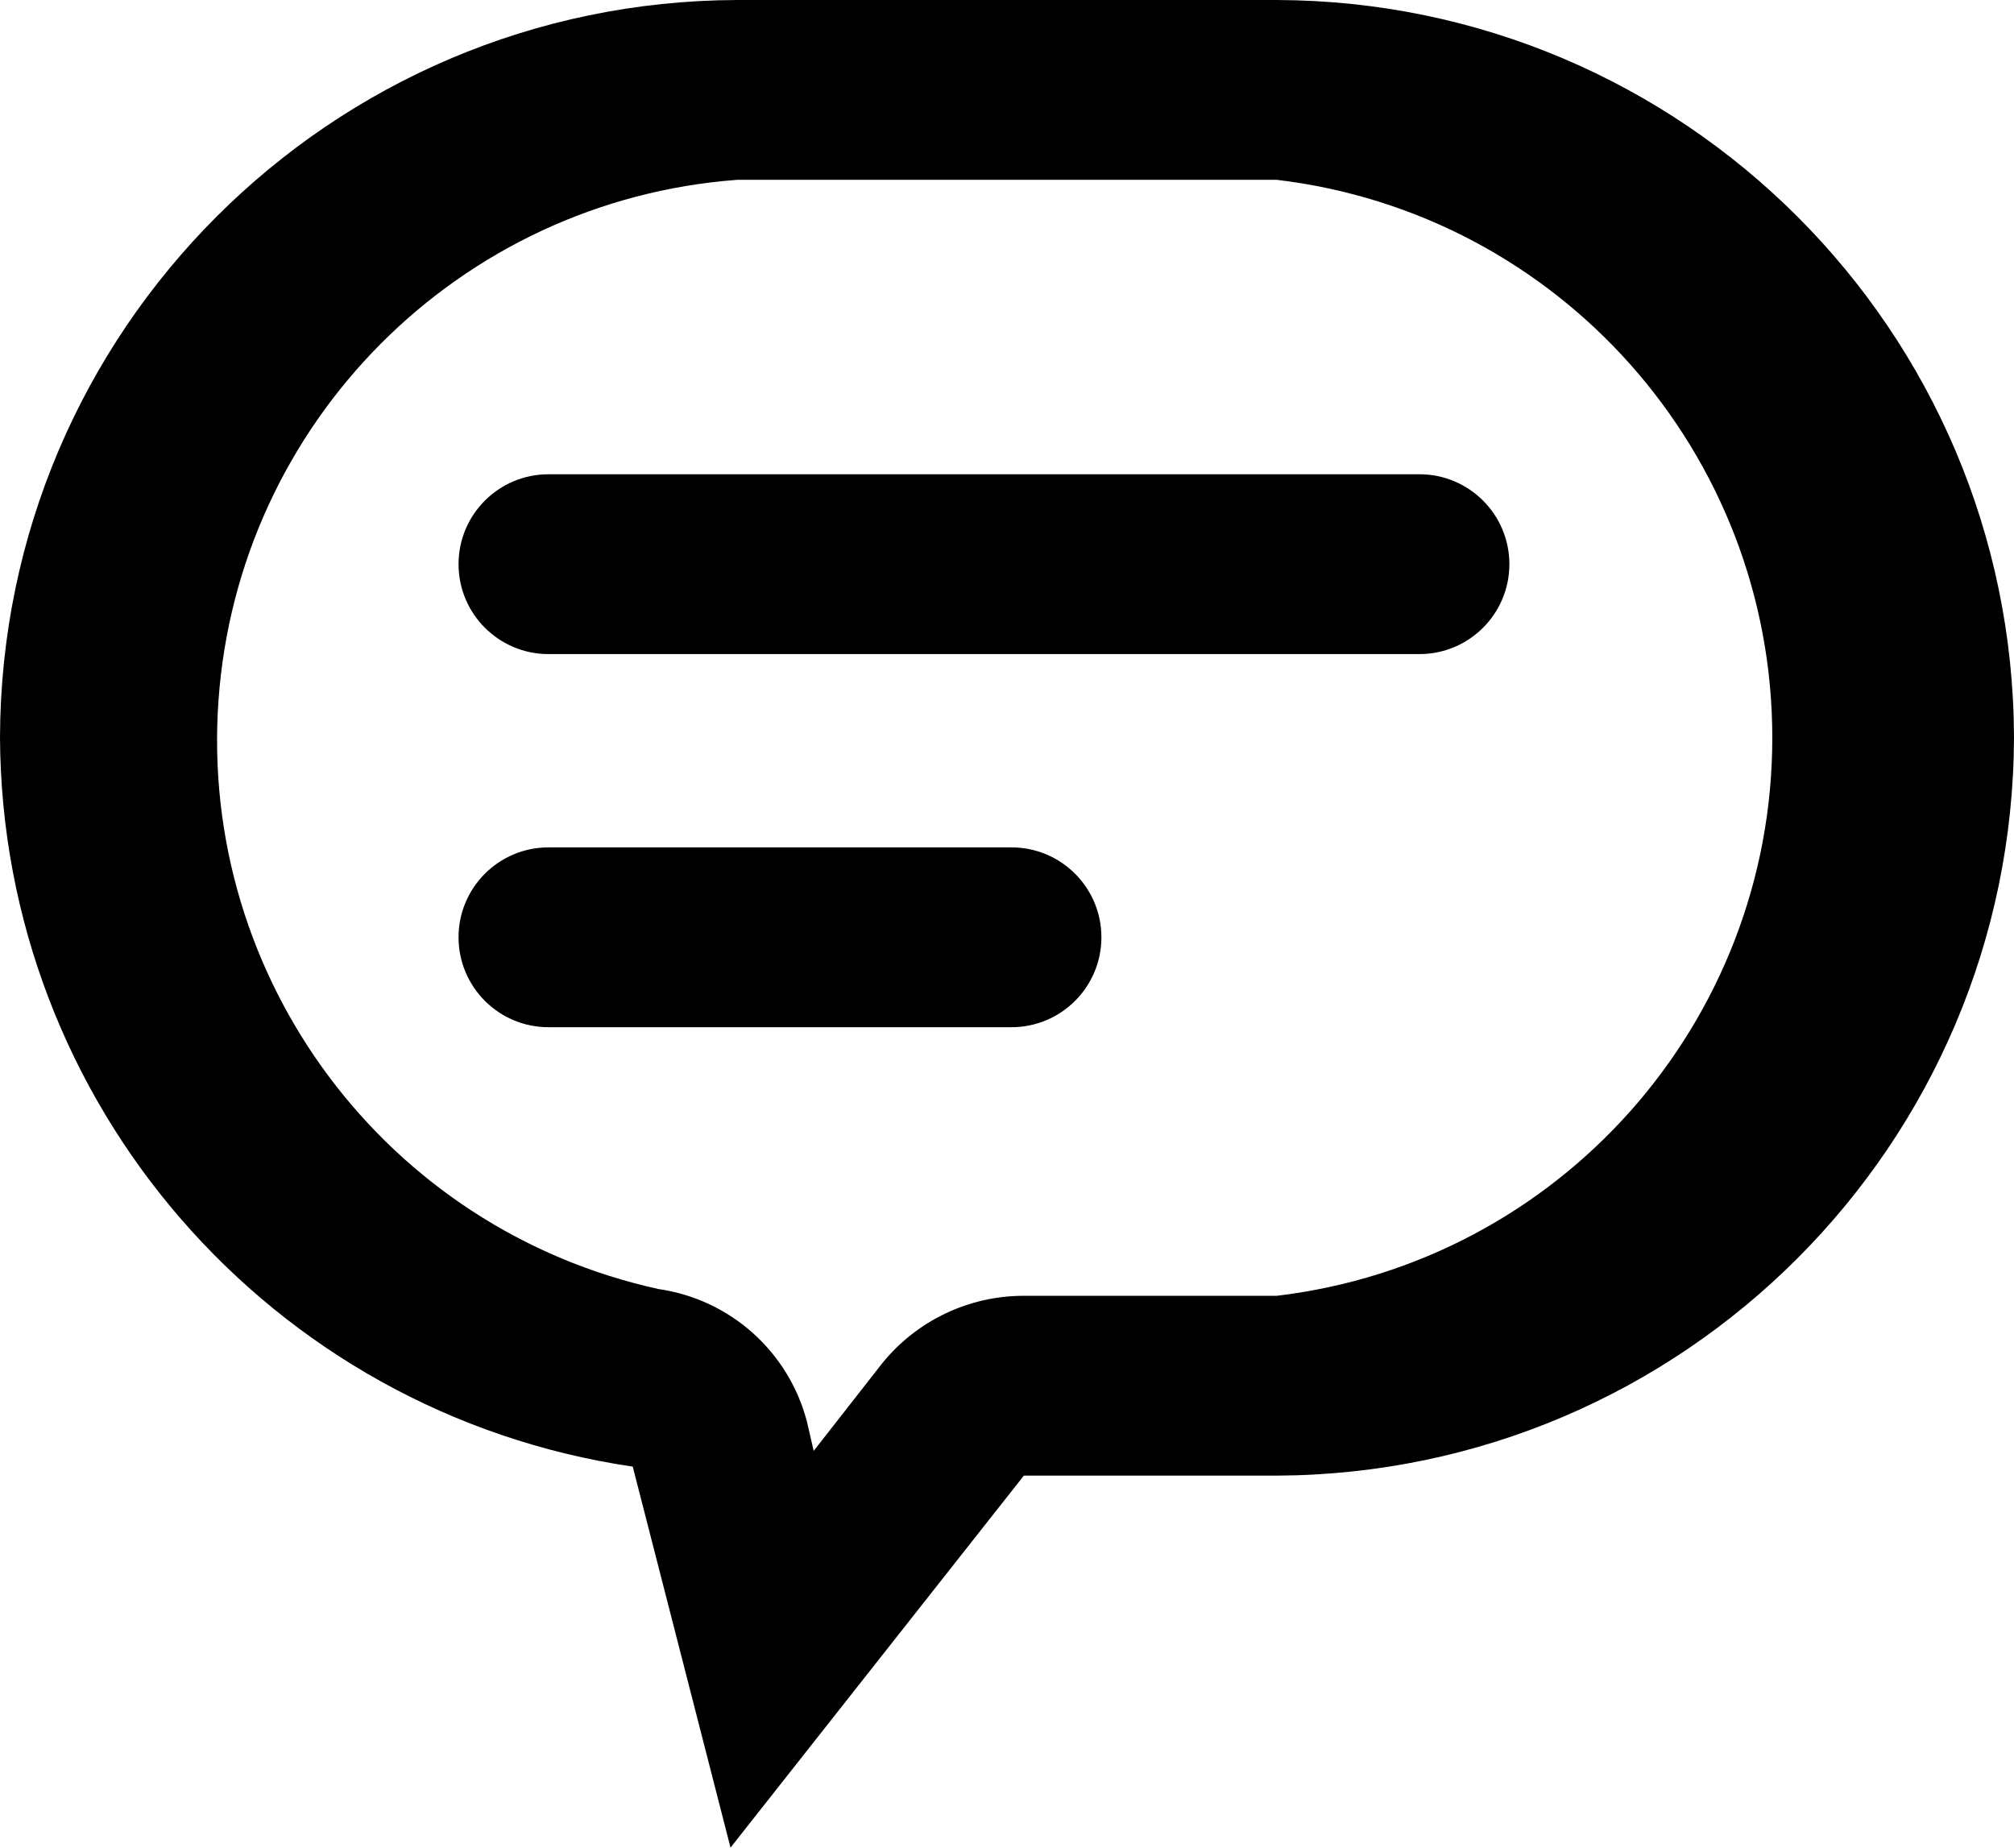
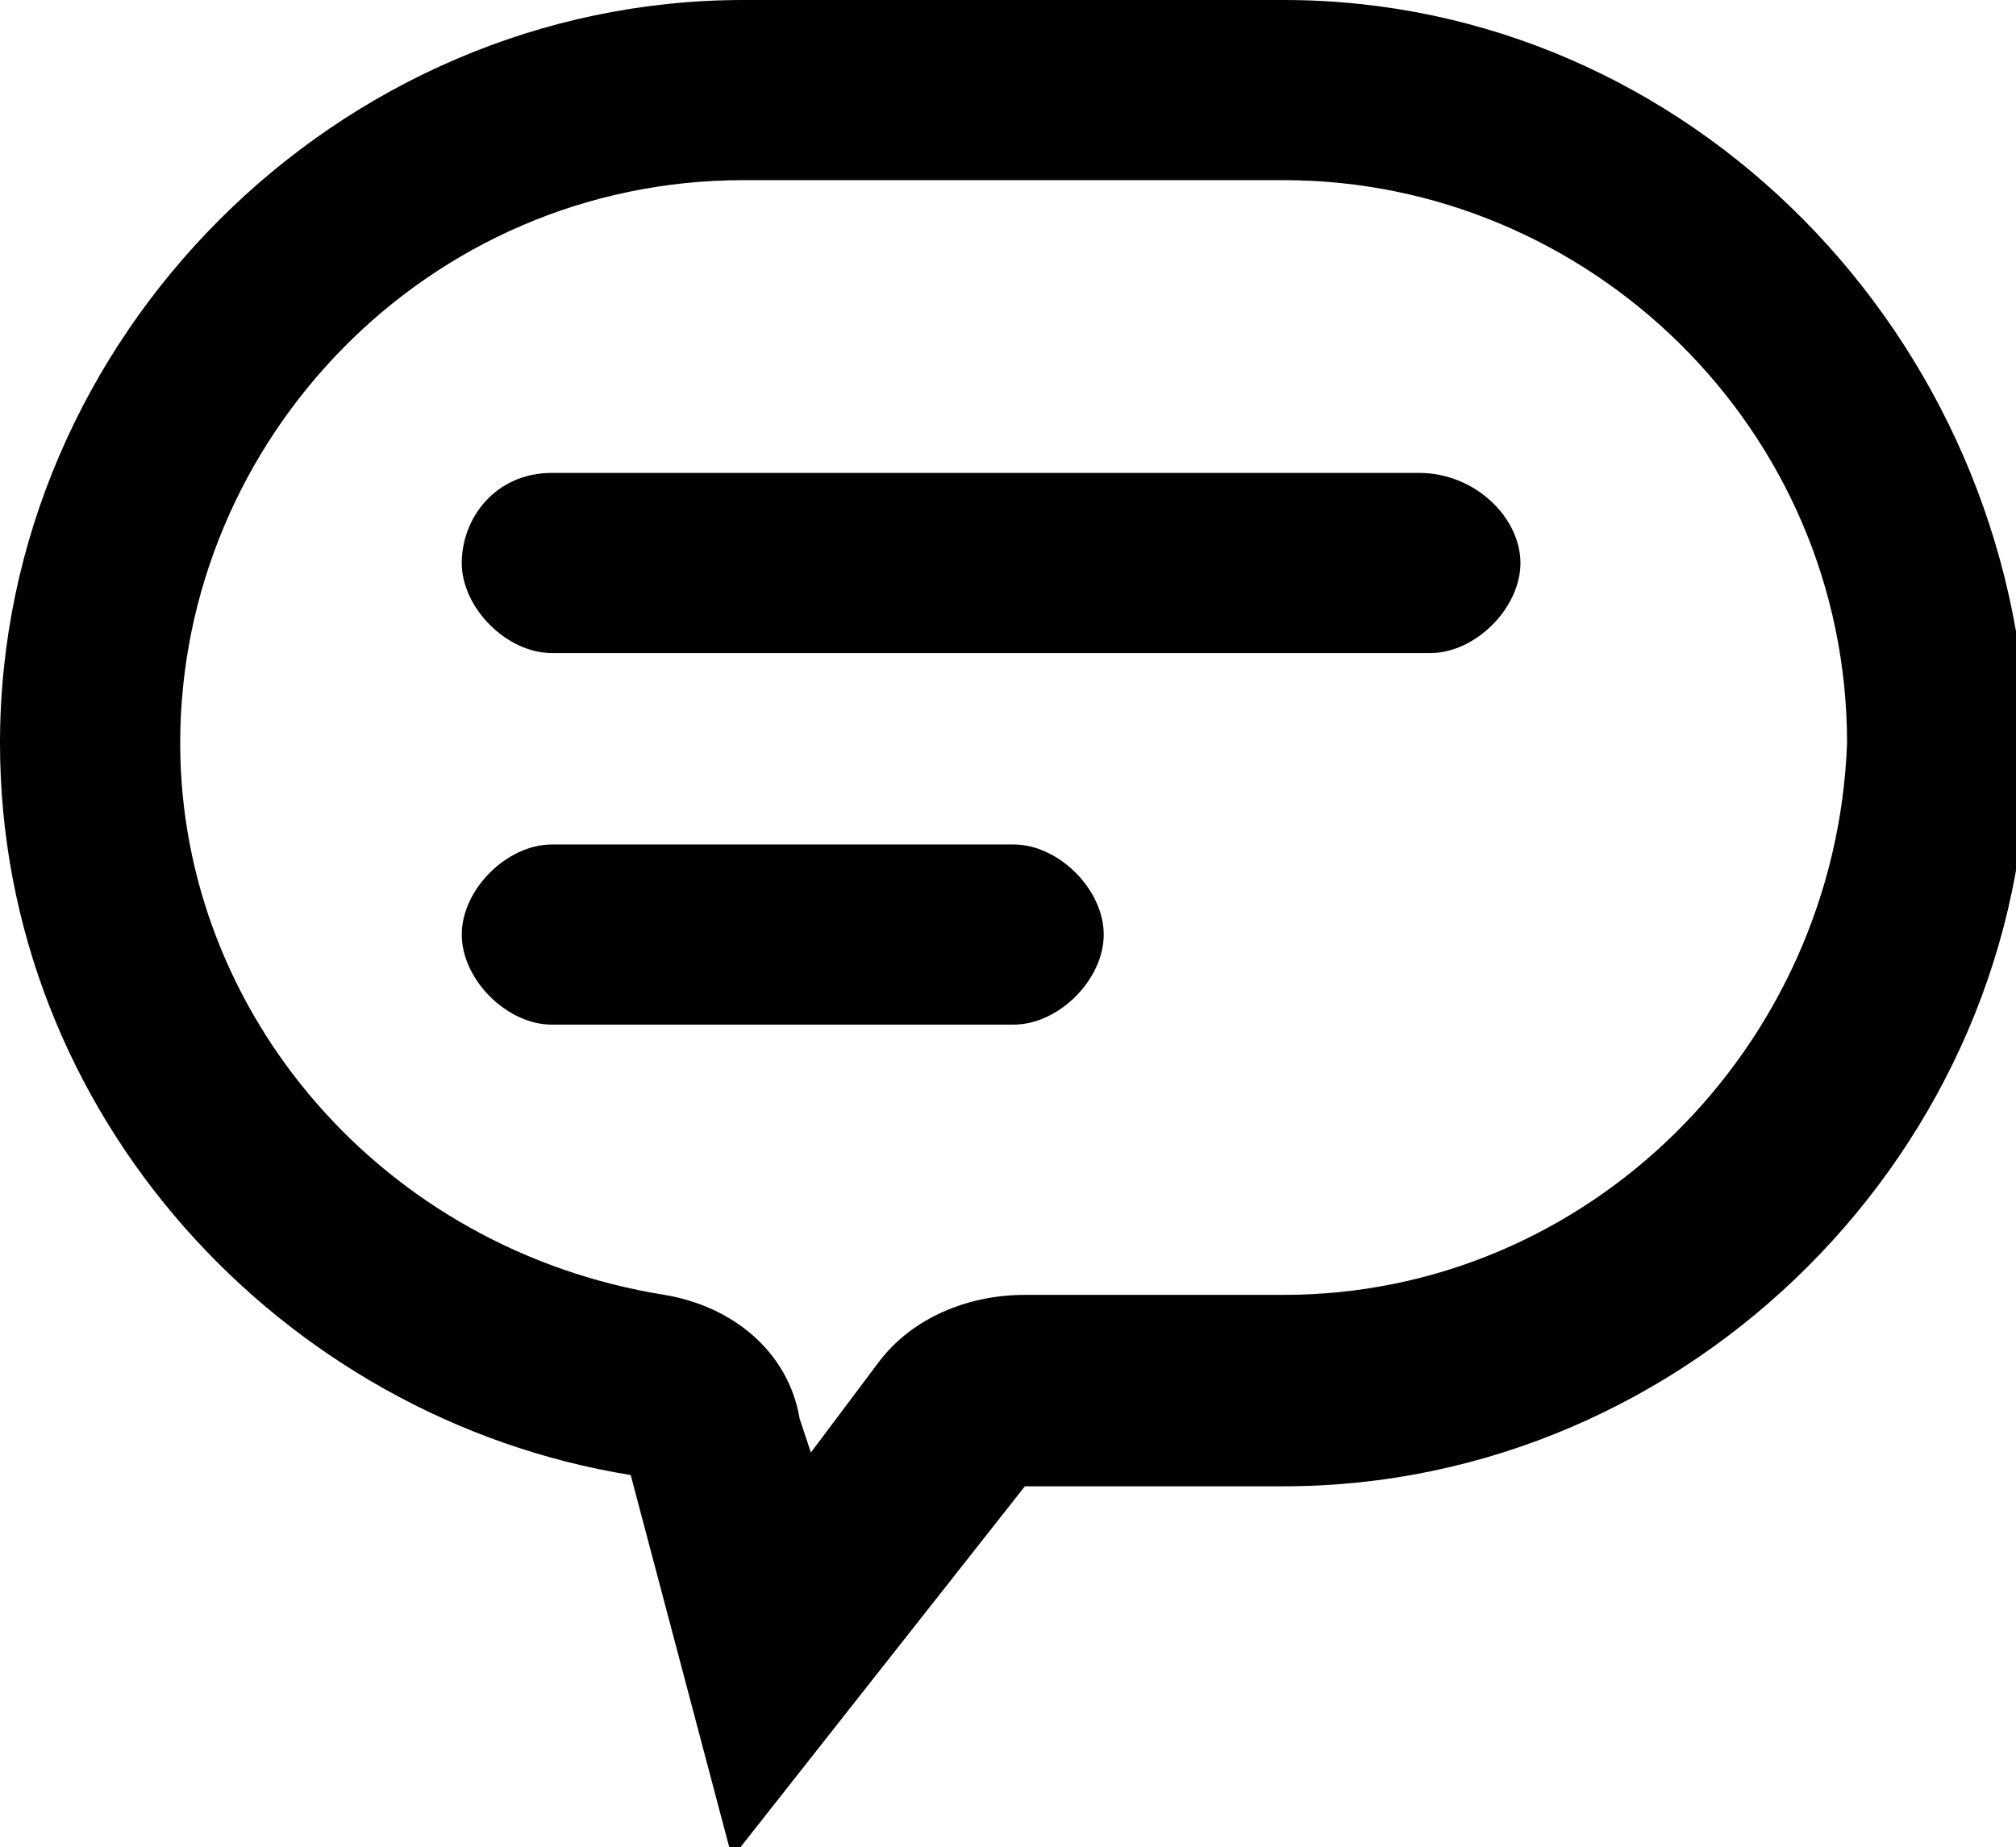
- <svg xmlns="http://www.w3.org/2000/svg" viewBox="0 0 17.92 16.44">
-   <path d="M11.36,1.6a5,5,0,0,1,0,9.93H9.11a1.62,1.62,0,0,0-1.26.6l-.61.78-.06-.26a1.6,1.6,0,0,0-1.32-1.18,5,5,0,0,1,.7-9.87h4.8m0-1.6H6.56A6.58,6.58,0,0,0,0,6.56H0a6.59,6.59,0,0,0,5.63,6.49l.87,3.39,2.61-3.31h2.25a6.59,6.59,0,0,0,6.56-6.57h0A6.58,6.58,0,0,0,11.36,0Z" />
-   <path d="M12.63,5.82H4.88a.8.8,0,0,1,0-1.6h7.75a.8.8,0,0,1,0,1.6Z" />
-   <path d="M9,9.14H4.88a.8.8,0,0,1,0-1.6H9a.8.8,0,0,1,0,1.6Z" />
+ <svg xmlns="http://www.w3.org/2000/svg" version="1.1" id="Layer_1" x="0px" y="0px" viewBox="0 0 17.9 16.4" style="enable-background:new 0 0 17.9 16.4;" xml:space="preserve">
+   <style type="text/css">
+ 	.st0{fill:#010101;}
+ </style>
+   <g>
+     <path class="st0" d="M11.4,0H6.6C3,0,0,3,0,6.6v0c0,3.3,2.5,6,5.6,6.5l0.9,3.4l2.6-3.3h0.1h2.2c3.6,0,6.6-3,6.6-6.6v0   C17.9,3,15,0,11.4,0z M11.4,11.5H9.2H9.1c-0.5,0-1,0.2-1.3,0.6l-0.6,0.8l-0.1-0.3C7,12,6.5,11.6,5.9,11.5C3.4,11.1,1.6,9,1.6,6.6   c0-2.7,2.2-5,5-5h4.8c2.7,0,5,2.2,5,5C16.3,9.3,14.1,11.5,11.4,11.5z" />
+     <path class="st0" d="M12.6,4.2H4.9C4.4,4.2,4.1,4.6,4.1,5s0.4,0.8,0.8,0.8h7.8c0.4,0,0.8-0.4,0.8-0.8S13.1,4.2,12.6,4.2z" />
+     <path class="st0" d="M9,7.5H4.9c-0.4,0-0.8,0.4-0.8,0.8s0.4,0.8,0.8,0.8H9c0.4,0,0.8-0.4,0.8-0.8S9.4,7.5,9,7.5z" />
+   </g>
</svg>
